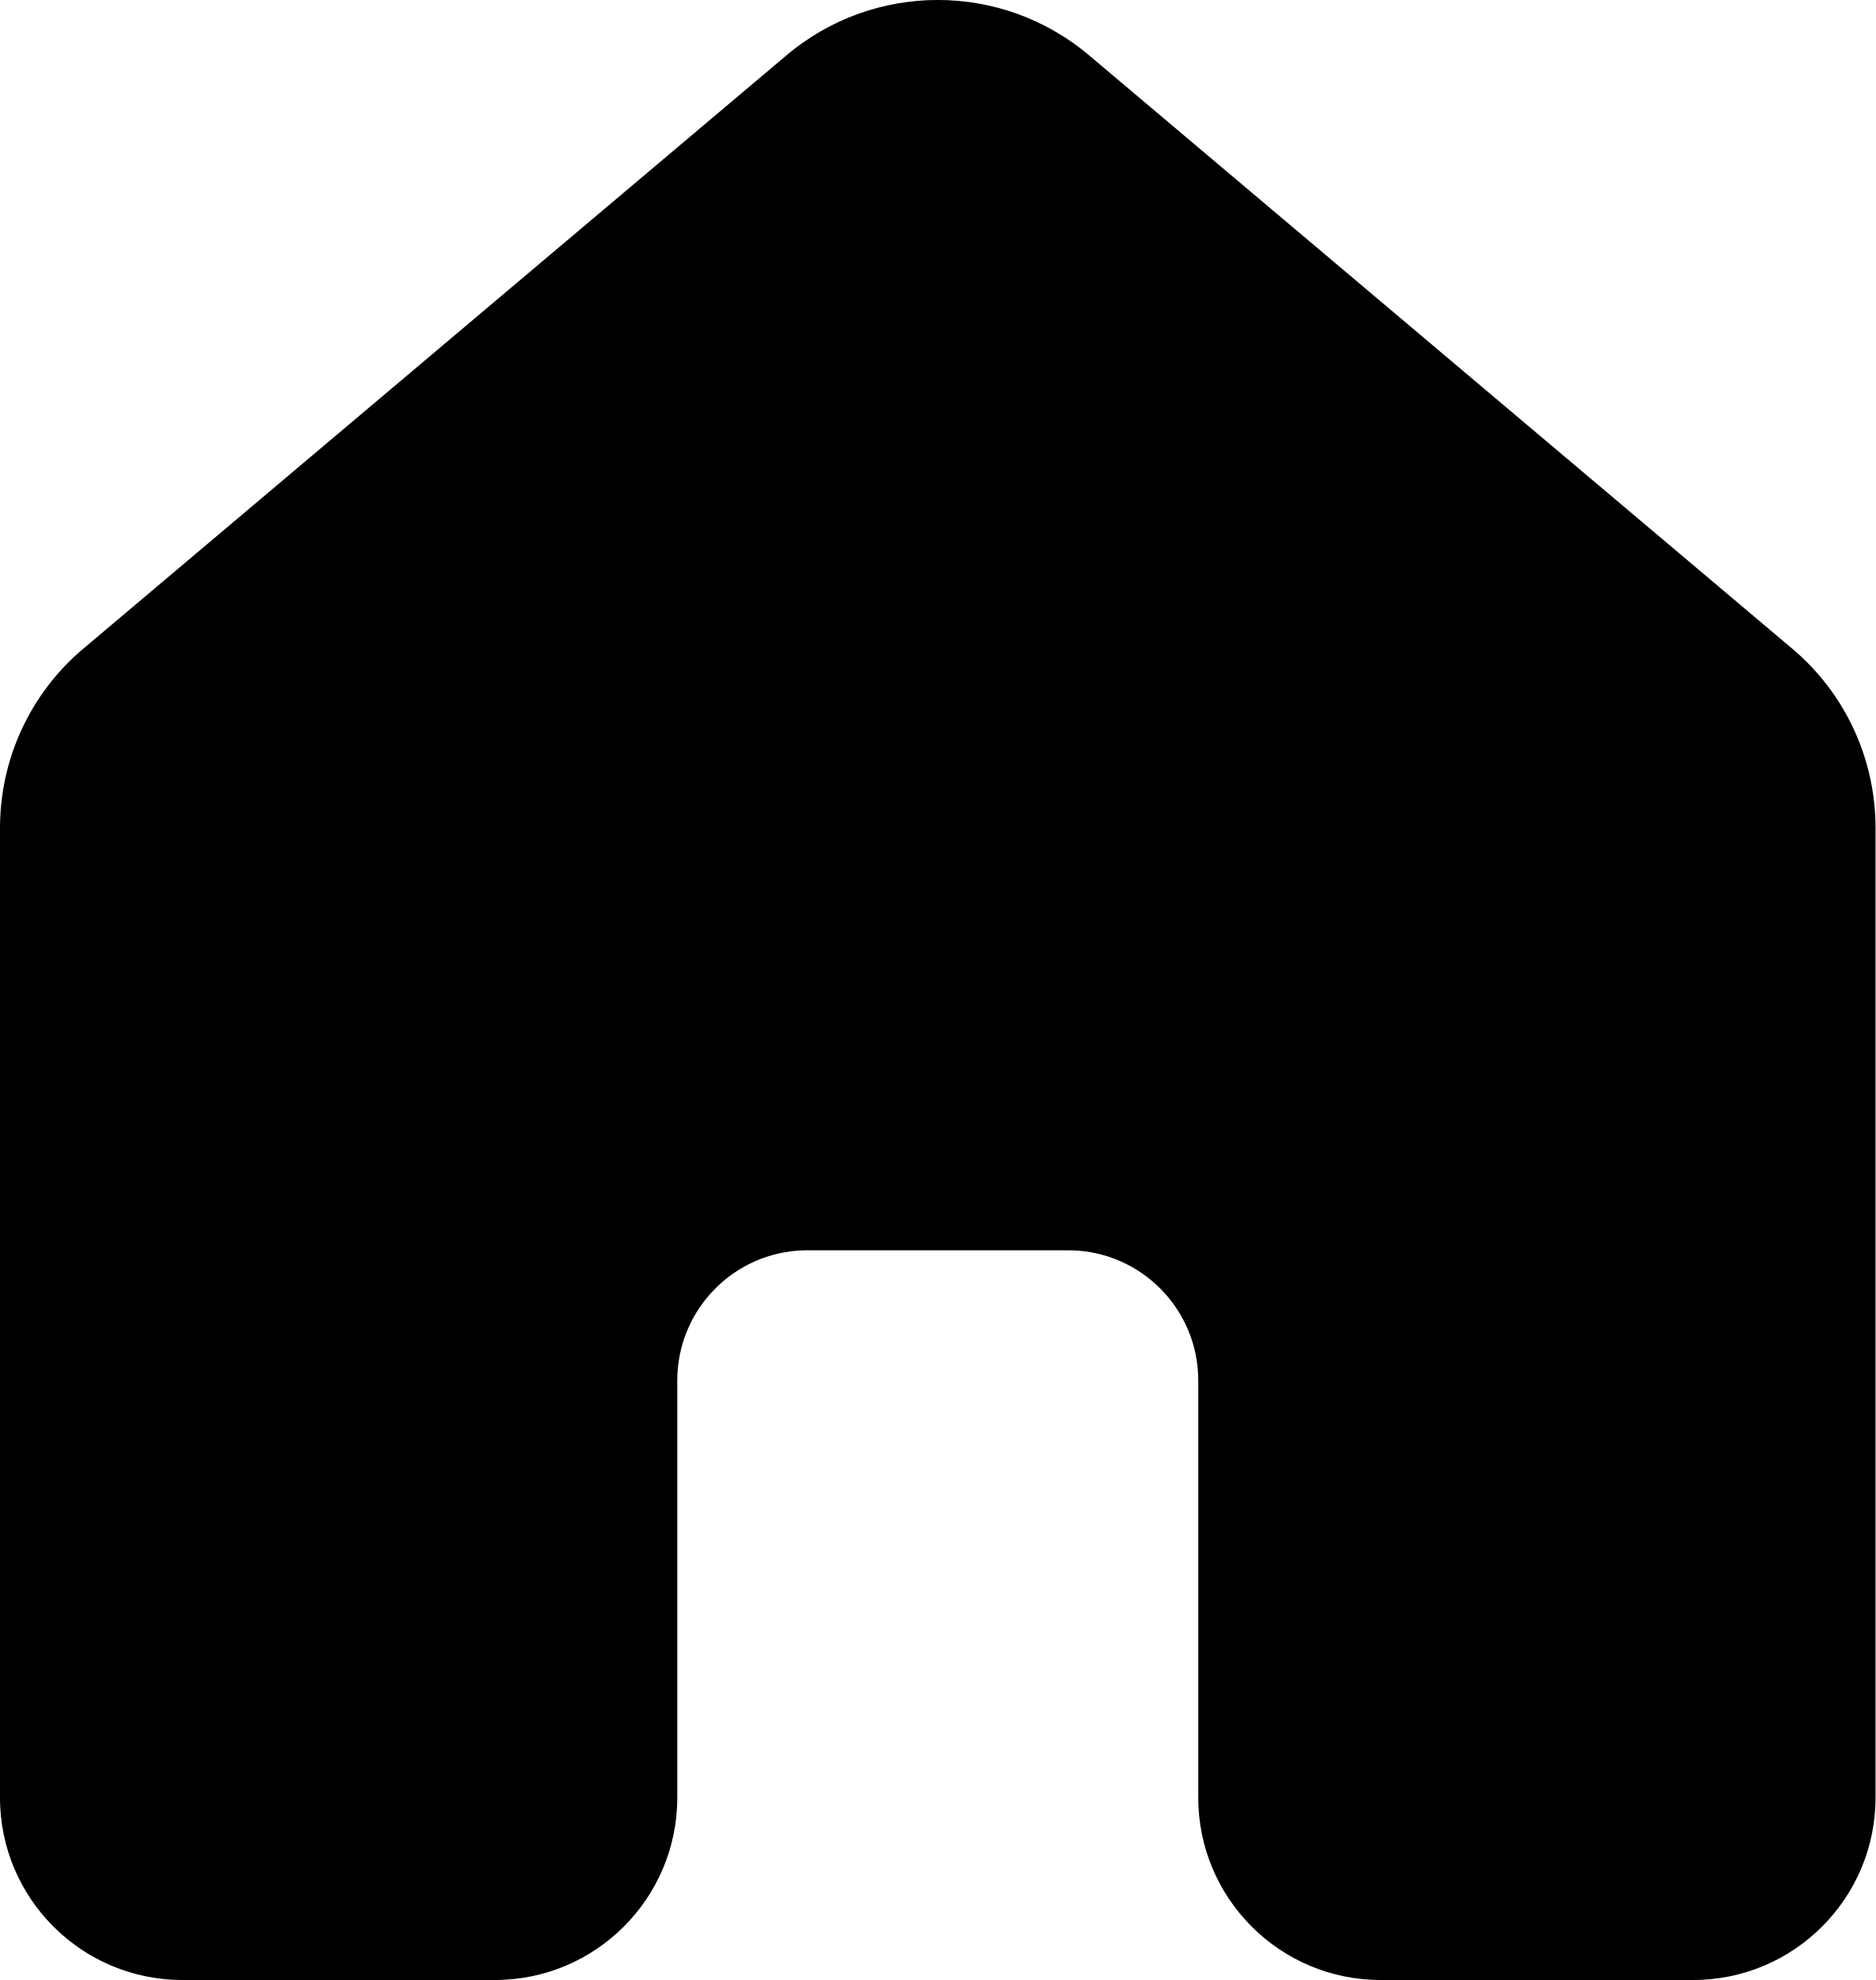
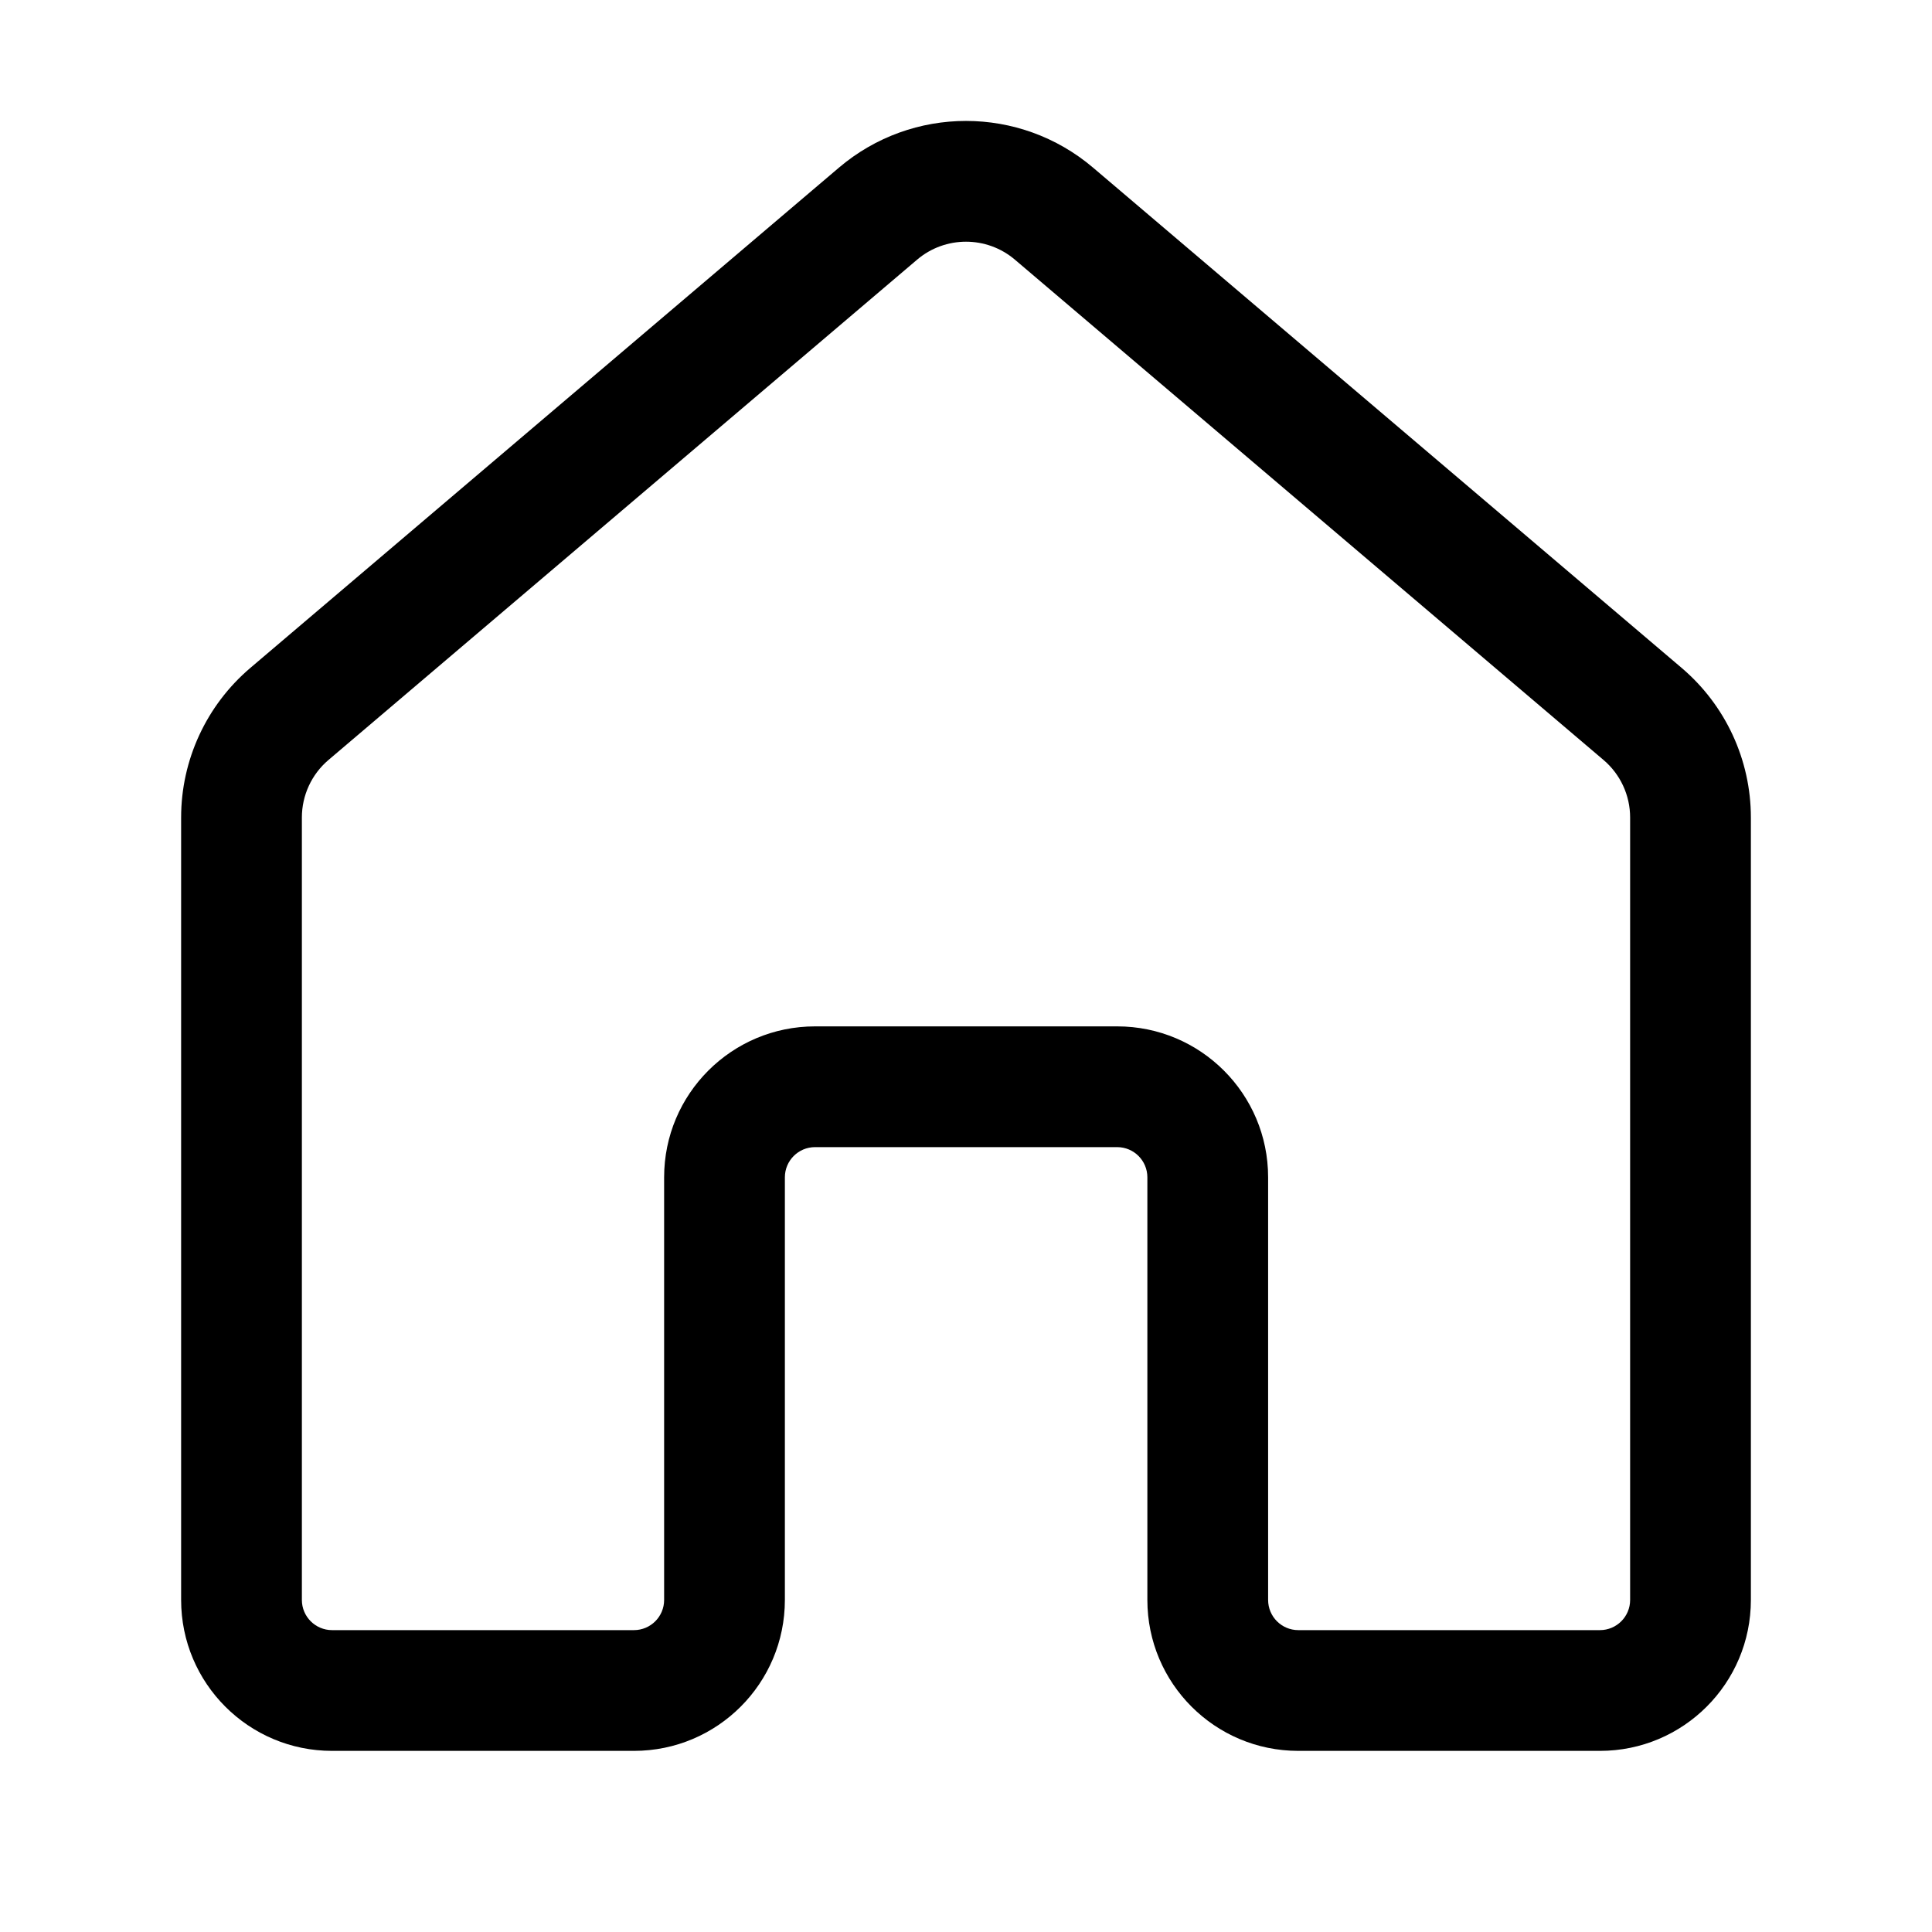
- <svg xmlns="http://www.w3.org/2000/svg" width="18" height="19" viewBox="0 0 18 19" fill="none">
-   <path d="M10.451 0.53C9.613 -0.177 8.387 -0.177 7.549 0.53L0.799 6.225C0.292 6.652 0 7.282 0 7.945V17.25C0 18.216 0.784 19 1.75 19H4.75C5.716 19 6.5 18.216 6.5 17.25V13.247C6.5 12.568 7.042 12.015 7.717 11.998H10.283C10.958 12.015 11.5 12.568 11.5 13.247V17.25C11.5 18.216 12.284 19 13.25 19H16.25C17.216 19 18 18.216 18 17.25V7.945C18 7.282 17.708 6.652 17.201 6.225L10.451 0.53Z" fill="currentColor" />
+ <svg xmlns="http://www.w3.org/2000/svg" width="32" height="32" viewBox="0 0 32 32" fill="none">
+   <path d="M16.81 4.301C16.343 3.904 15.657 3.904 15.19 4.301L5.44 12.588C5.161 12.825 5 13.174 5 13.54V26.5C5 26.776 5.224 27 5.5 27H10.5C10.776 27 11 26.776 11 26.5V19.5C11 18.119 12.119 17 13.5 17H18.504C19.885 17 21.004 18.119 21.004 19.5V26.5C21.004 26.776 21.228 27 21.504 27H26.5C26.776 27 27 26.776 27 26.5V13.54C27 13.174 26.839 12.825 26.56 12.588L16.81 4.301ZM13.895 2.777C15.109 1.745 16.891 1.745 18.105 2.777L27.855 11.064C28.581 11.682 29 12.587 29 13.54V26.5C29 27.881 27.881 29 26.5 29H21.504C20.123 29 19.004 27.881 19.004 26.5V19.5C19.004 19.224 18.78 19 18.504 19H13.5C13.224 19 13 19.224 13 19.5V26.5C13 27.881 11.881 29 10.5 29H5.5C4.119 29 3 27.881 3 26.5V13.54C3 12.587 3.419 11.682 4.145 11.064L13.895 2.777Z" fill="currentColor" />
</svg>
